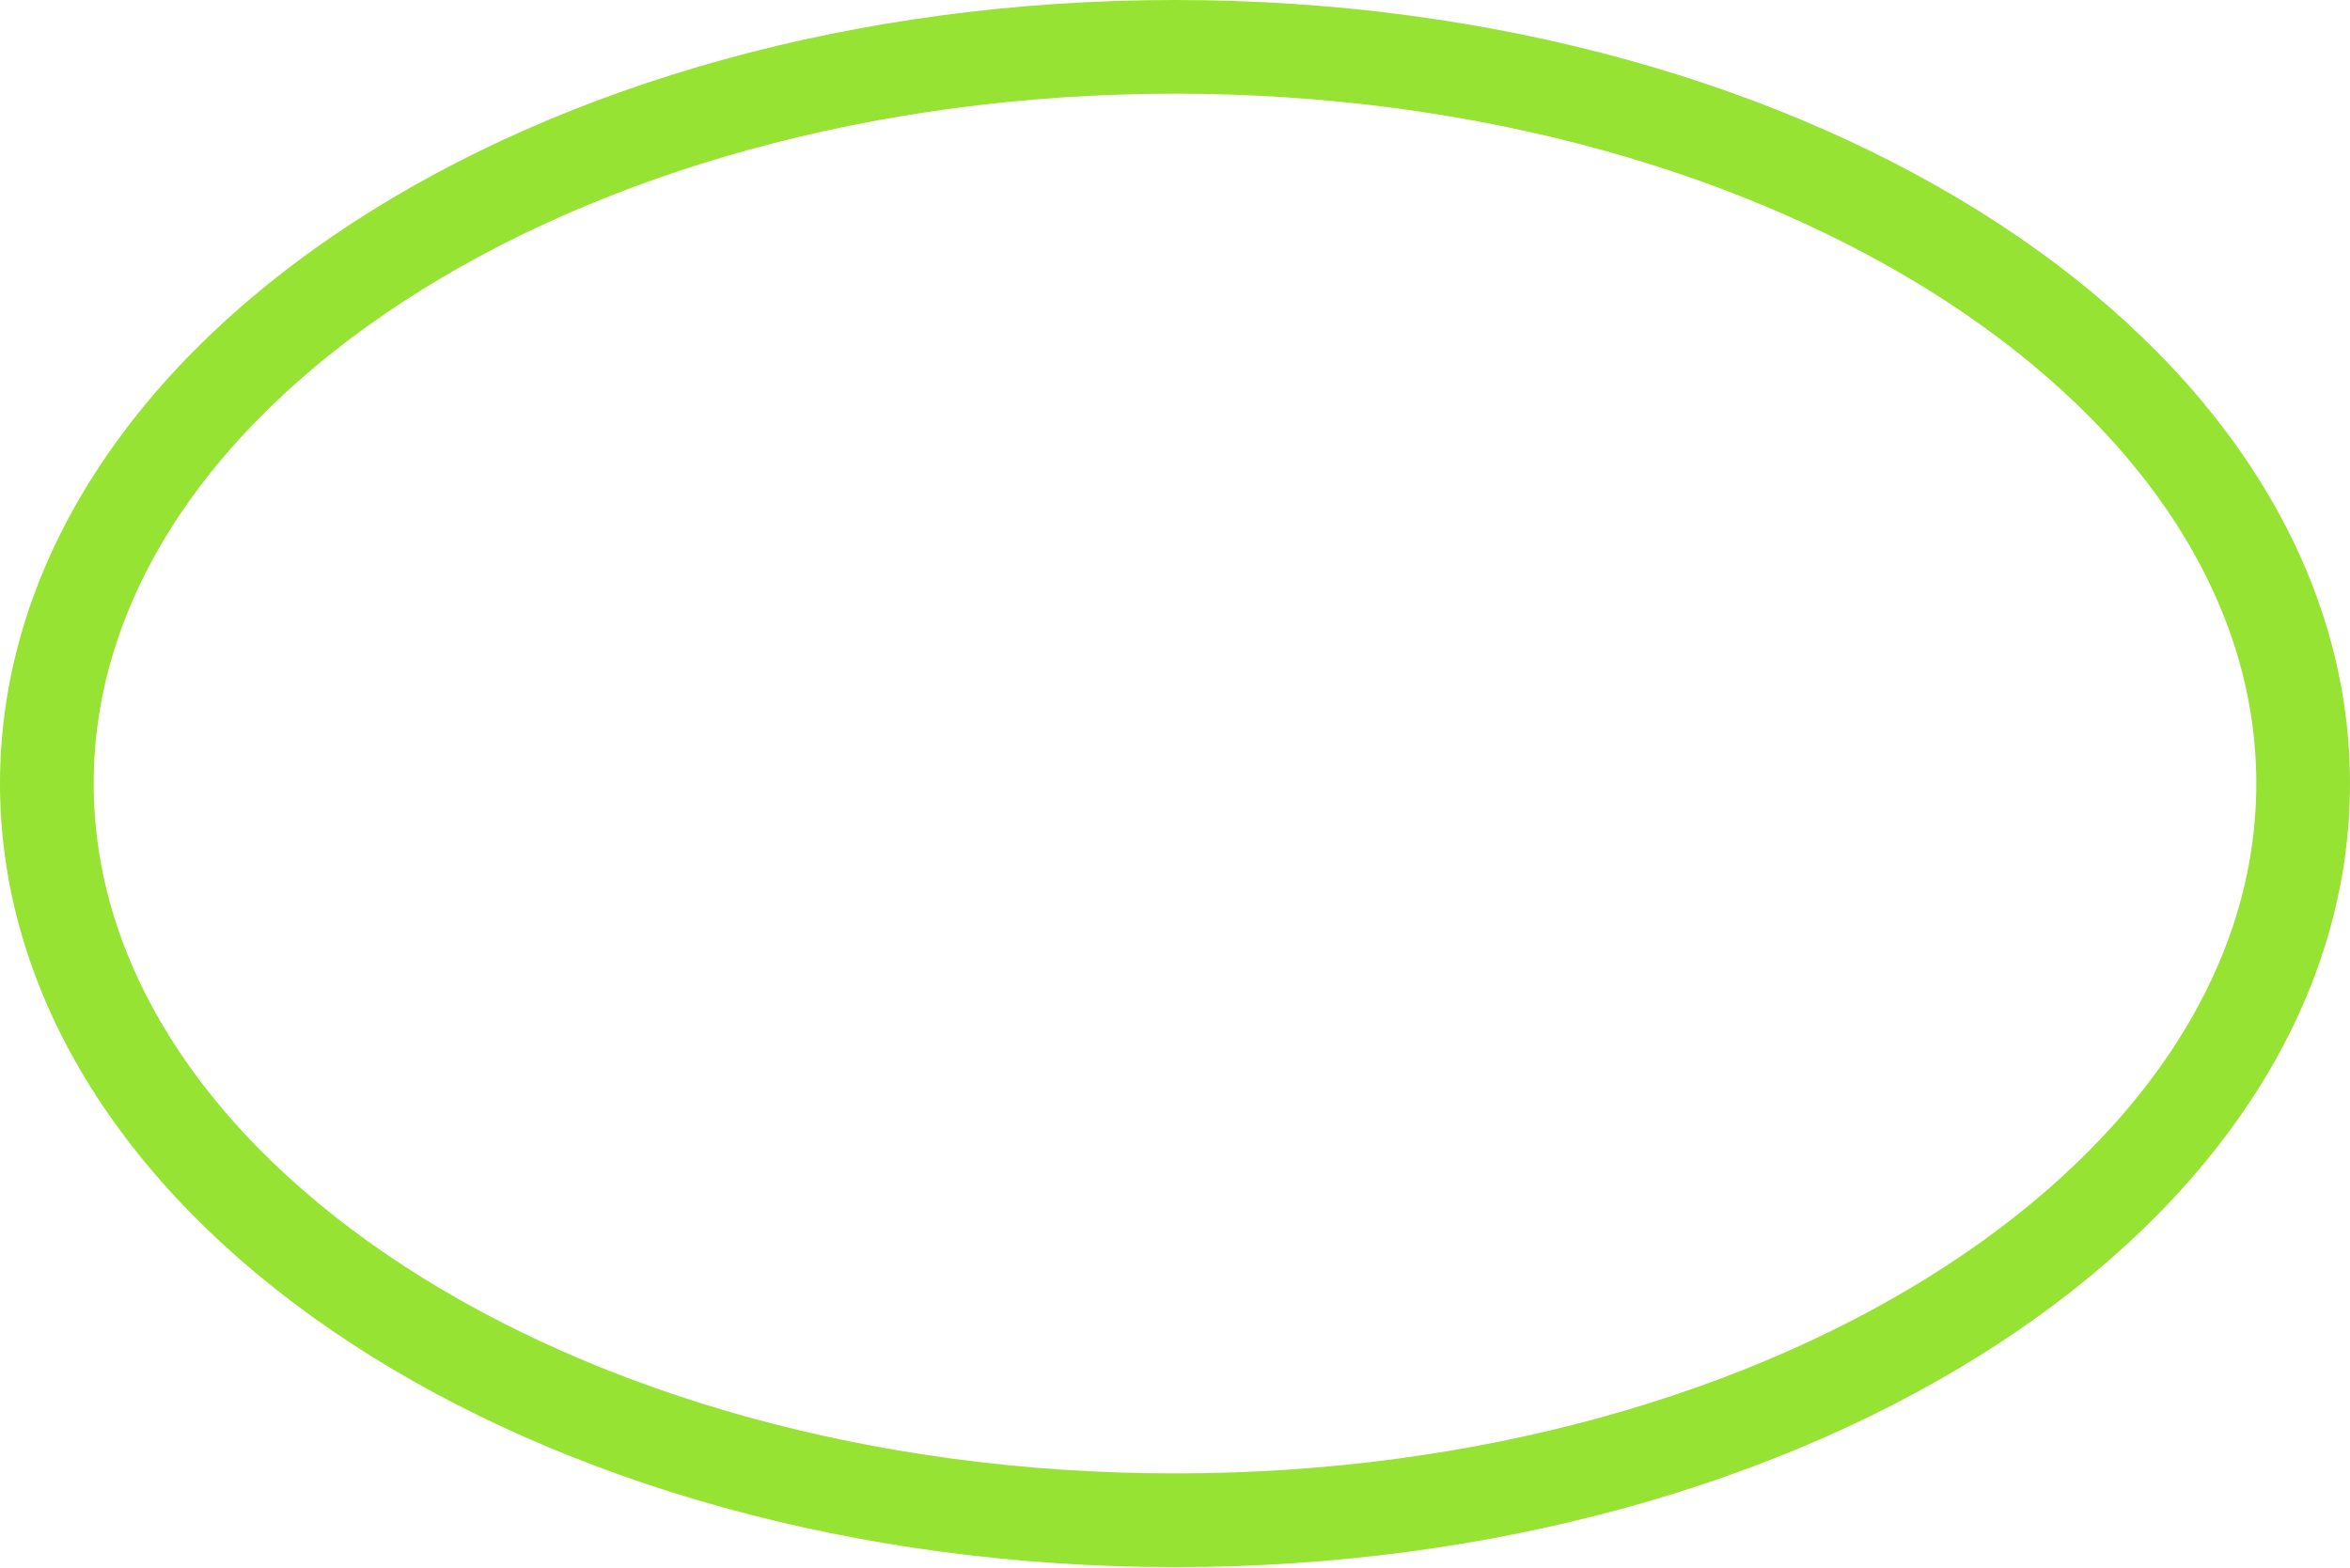
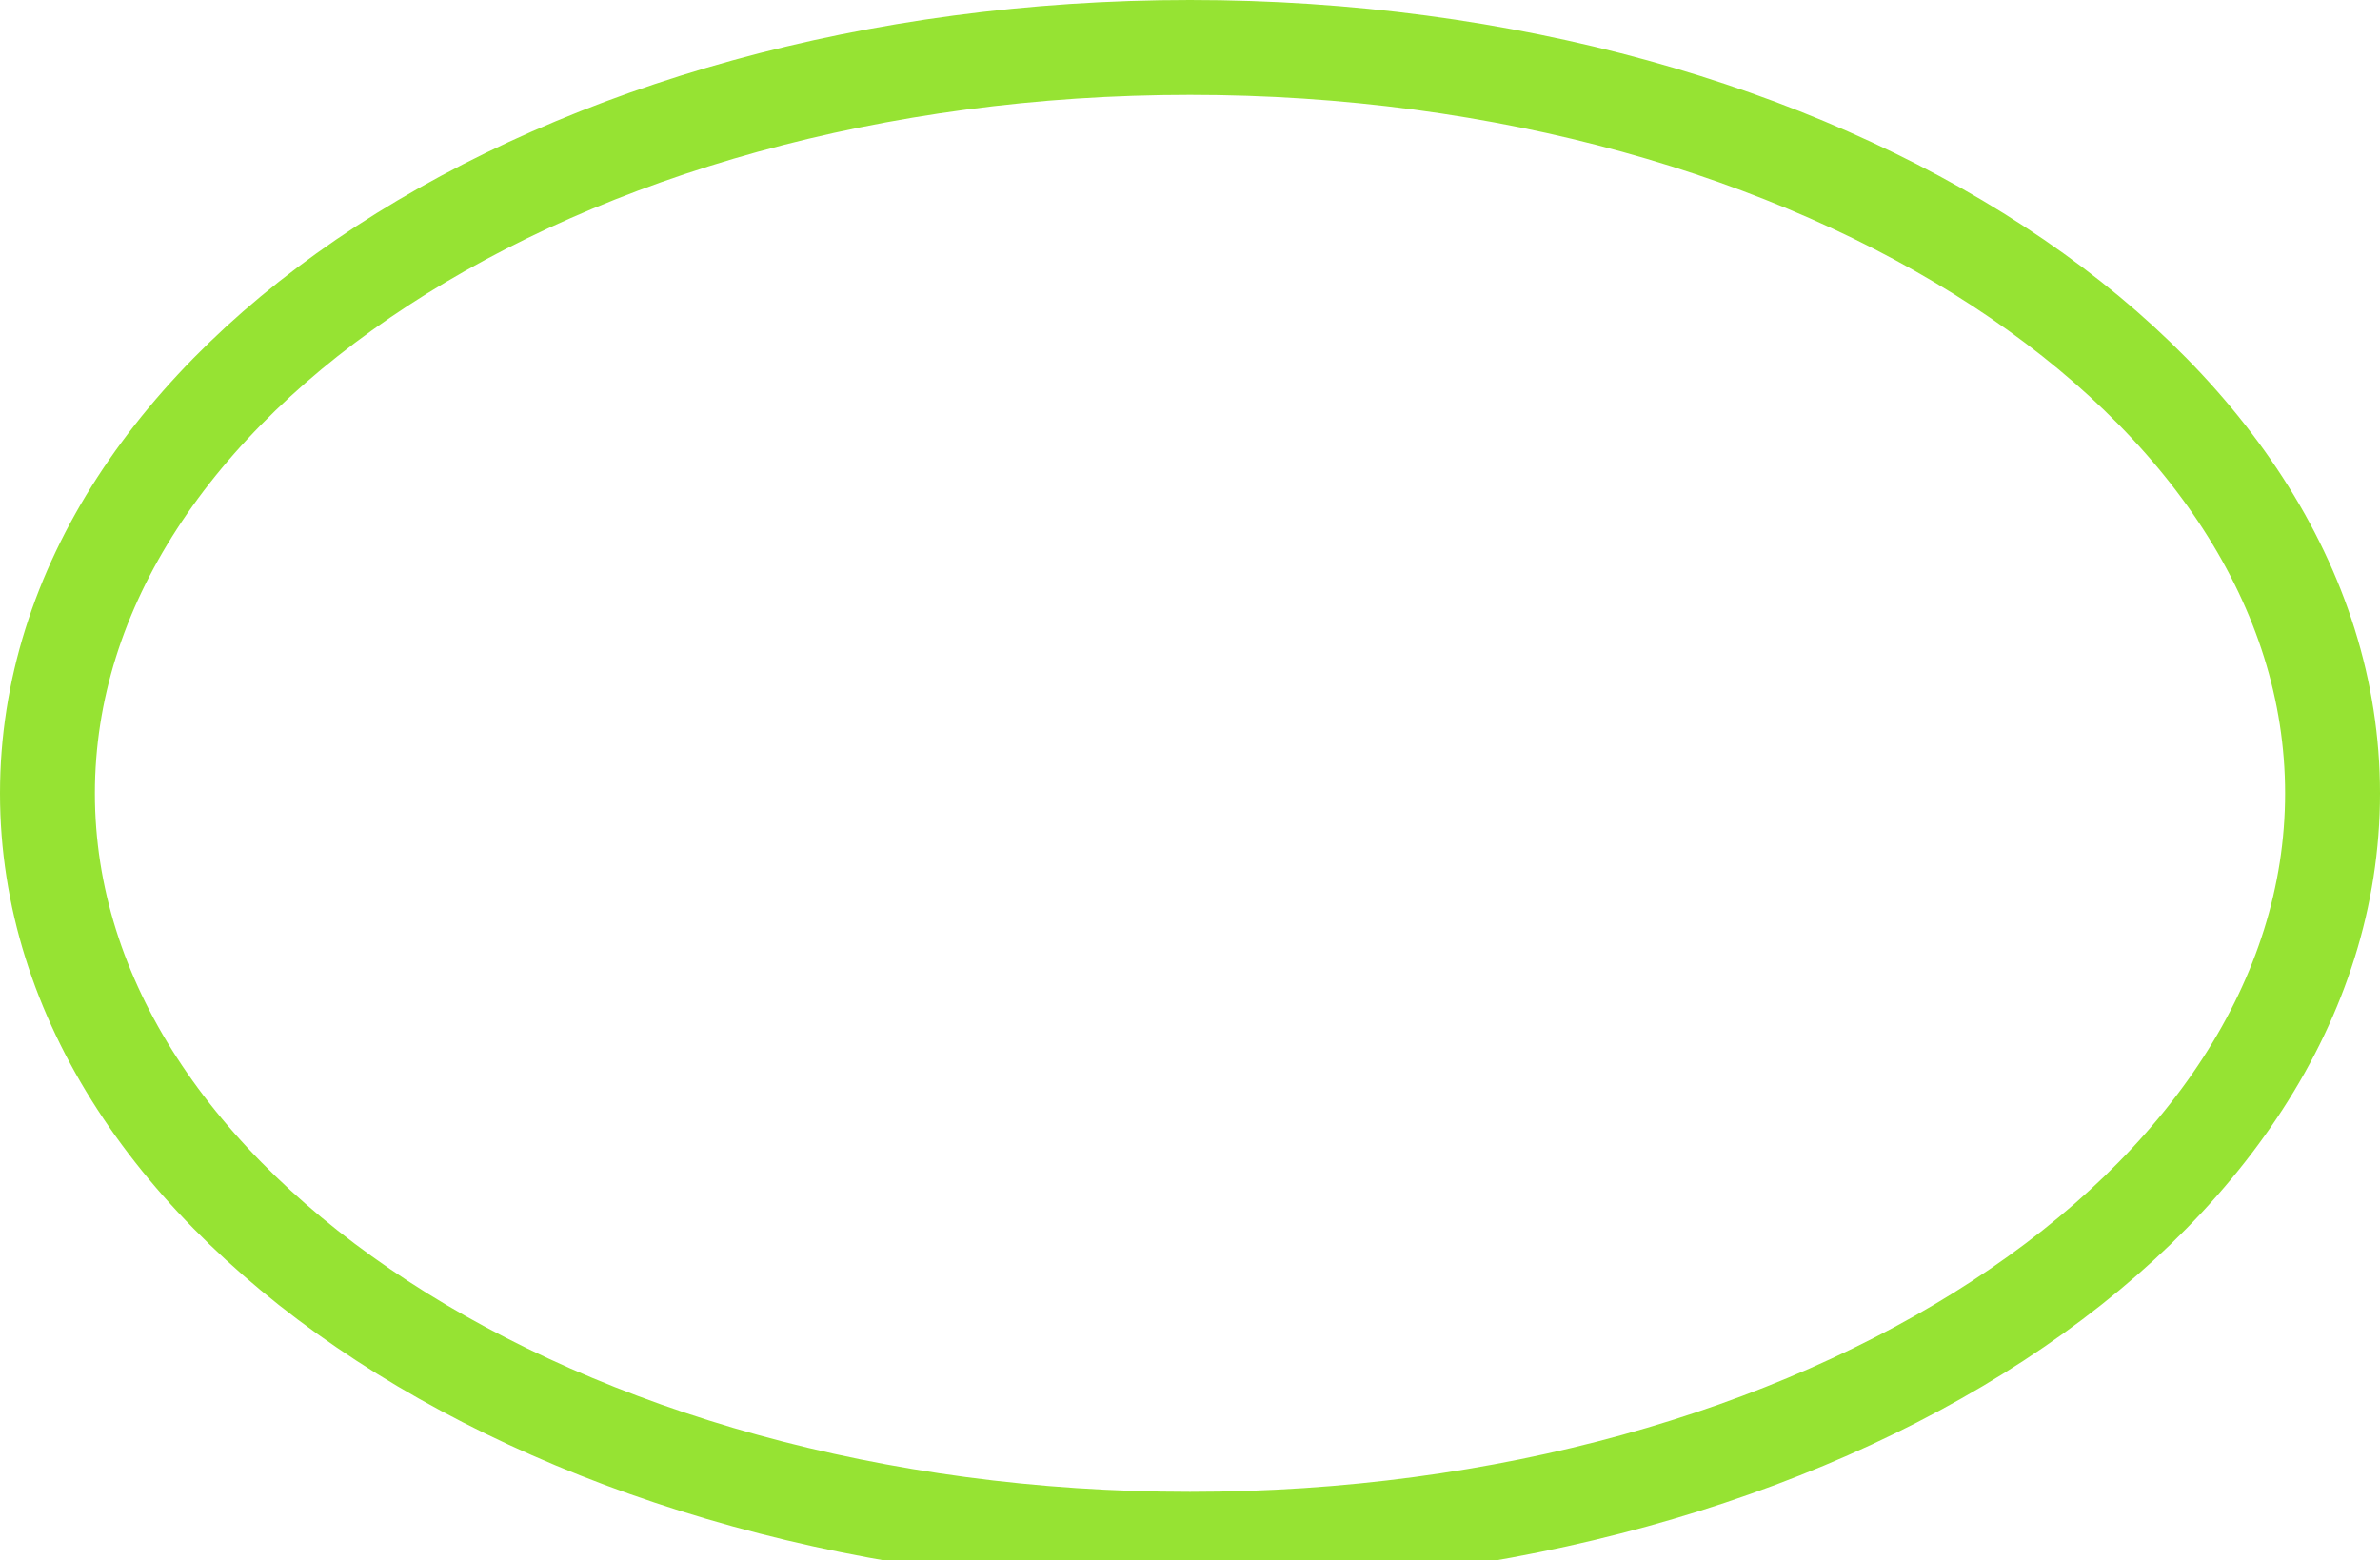
- <svg xmlns="http://www.w3.org/2000/svg" id="Layer_2" viewBox="0 0 175.58 117.08">
+ <svg xmlns="http://www.w3.org/2000/svg" id="Layer_2" viewBox="0 0 175.58 115.08">
  <defs>
    <style>
      .cls-1 {
        fill: none;
        stroke: #96e333;
        stroke-miterlimit: 10;
        stroke-width: 7px;
      }
    </style>
  </defs>
  <g id="Layer_1-2" data-name="Layer_1">
    <ellipse class="cls-1" cx="87.79" cy="58.54" rx="84.29" ry="55.04" />
  </g>
</svg>
